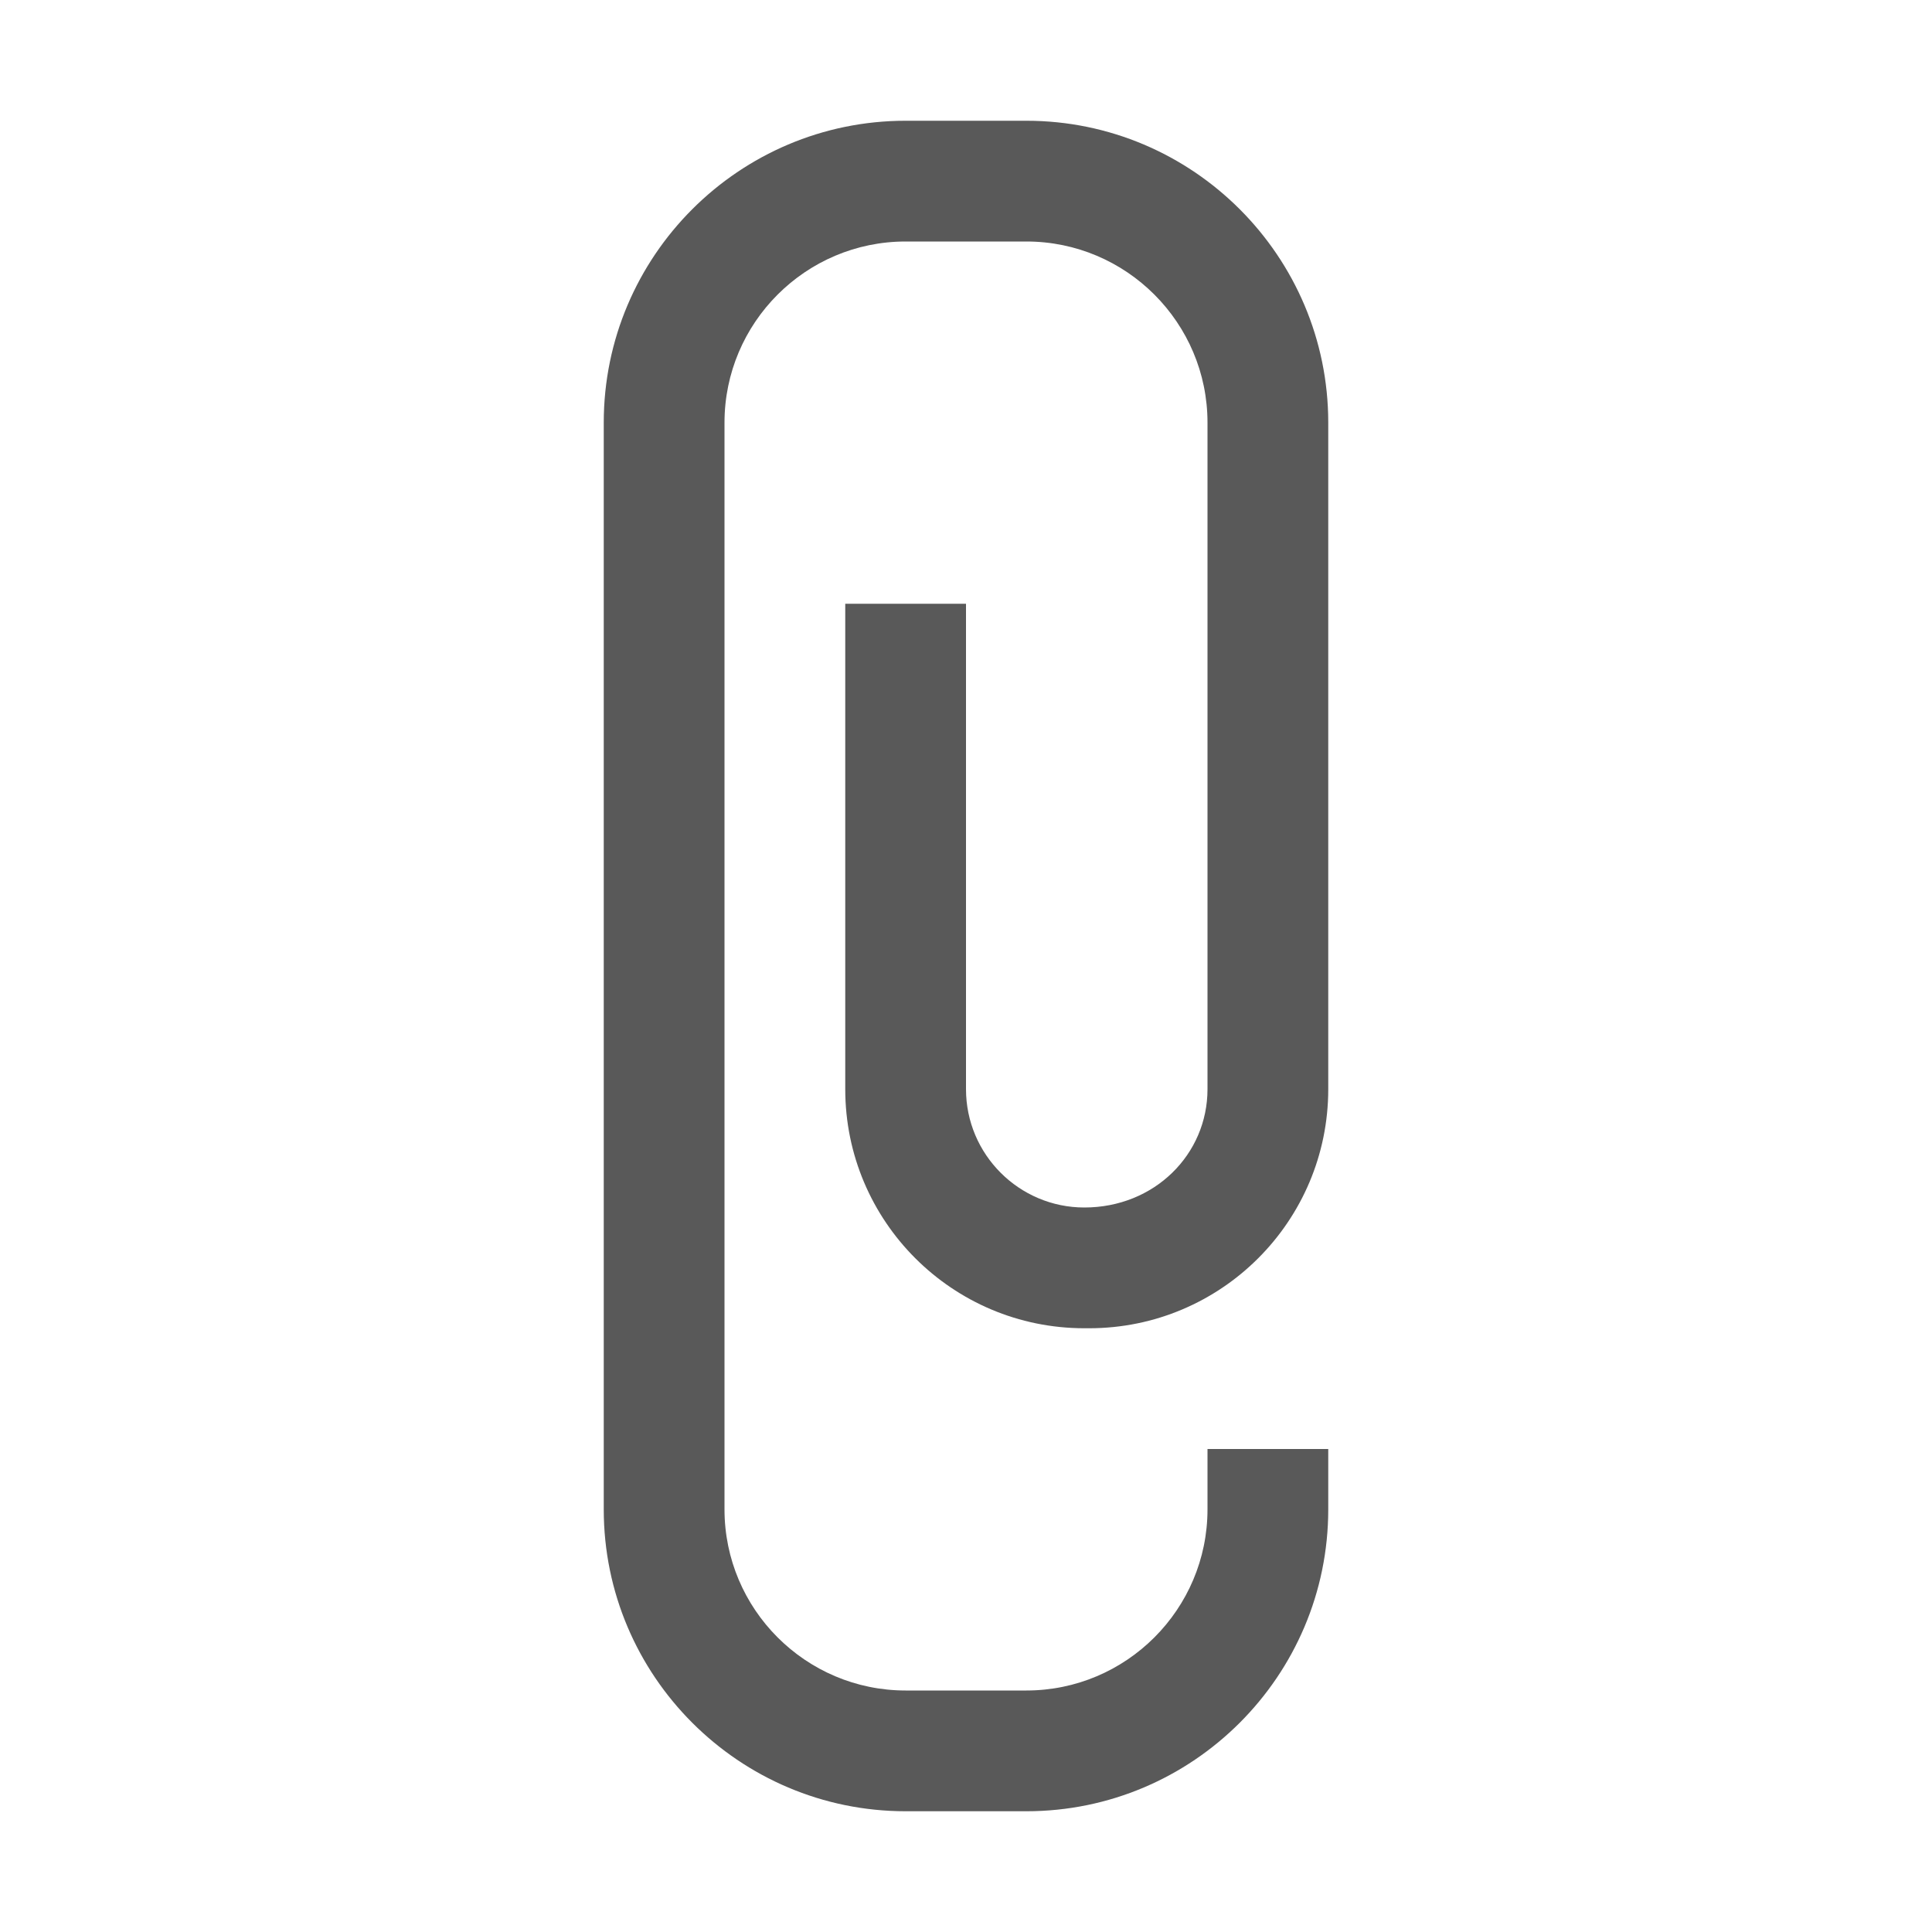
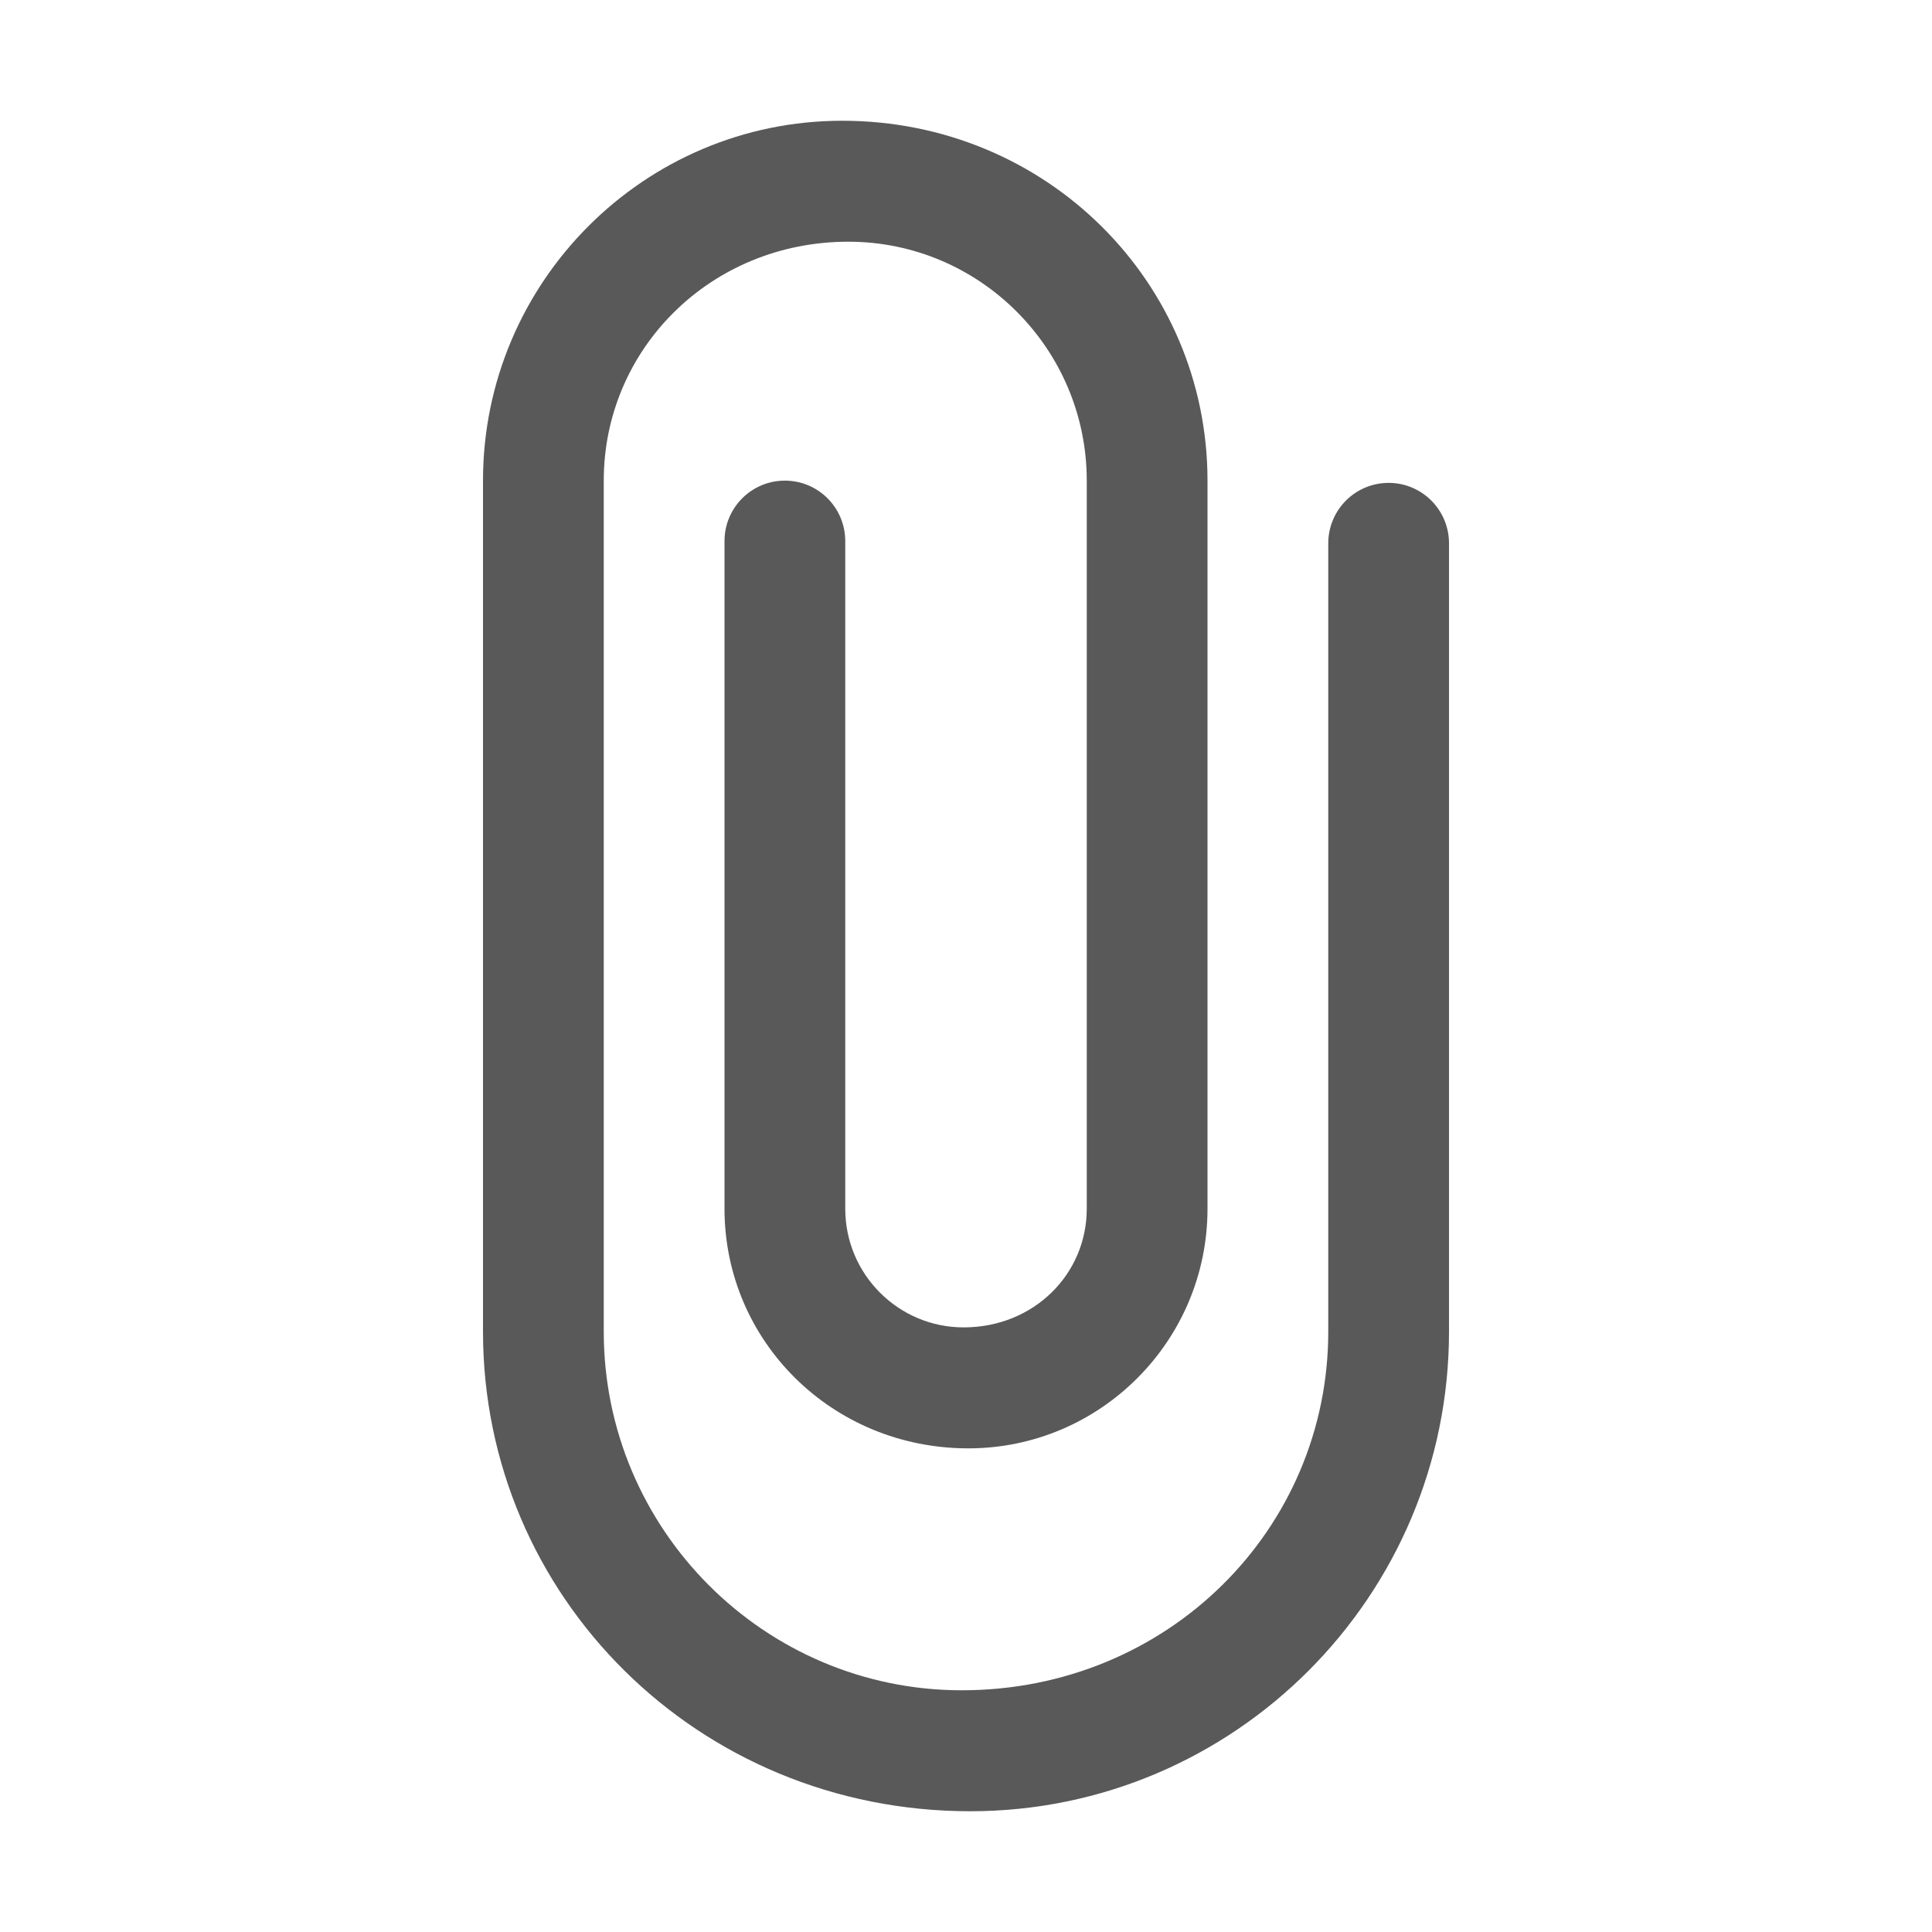
<svg xmlns="http://www.w3.org/2000/svg" width="512" height="512" viewBox="0 0 512 512">
-   <path stroke="#449FDB" d="M0 0" />
-   <path d="M272 32h-32c-44.125 0-80 35.875-80 80v288c0 44.125 35.875 80 80 80h32c44.125 0 80-35.875 80-80v-16h-32v16c0 26.47-21.53 48-48 48h-32c-26.47 0-48-21.53-48-48V112c0-26.47 21.53-48 48-48h32c26.47 0 48 21.53 48 48v176.64c0 17.292-14.068 31.36-32.64 31.36-17.292 0-31.36-14.068-31.36-31.36V160h-32v128.64c0 34.993 28.367 63.36 63.36 63.36h1.28c34.993 0 63.36-28.367 63.36-63.36V112c0-44.125-35.875-80-80-80z" fill="#595959" />
+   <path d="M257.125 480C184.905 480 128 422.993 128 352.9V127.372C128 74.78 170.688 32 223.188 32 277.313 32 320 74.78 320 127.373V320.34c0 35-28.437 63.49-63.374 63.49-36.188 0-64.625-28.49-64.625-63.49V143.4c0-8.858 7.157-16.028 16-16.028s16 7.17 16 16.03v176.94c0 17.343 14.064 31.43 31.376 31.43 18.563 0 32.625-14.087 32.625-31.43V127.37c0-34.905-28.343-63.315-63.187-63.315-36.47 0-64.813 28.41-64.813 63.316V352.9c0 52.405 42.563 95.043 94.875 95.043 54.563 0 97.125-42.64 97.125-95.044V144c0-8.86 7.156-16.03 16-16.03s16 7.17 16 16.03v208.9c0 70.093-56.906 127.1-126.875 127.1z" fill="#595959" />
</svg>
